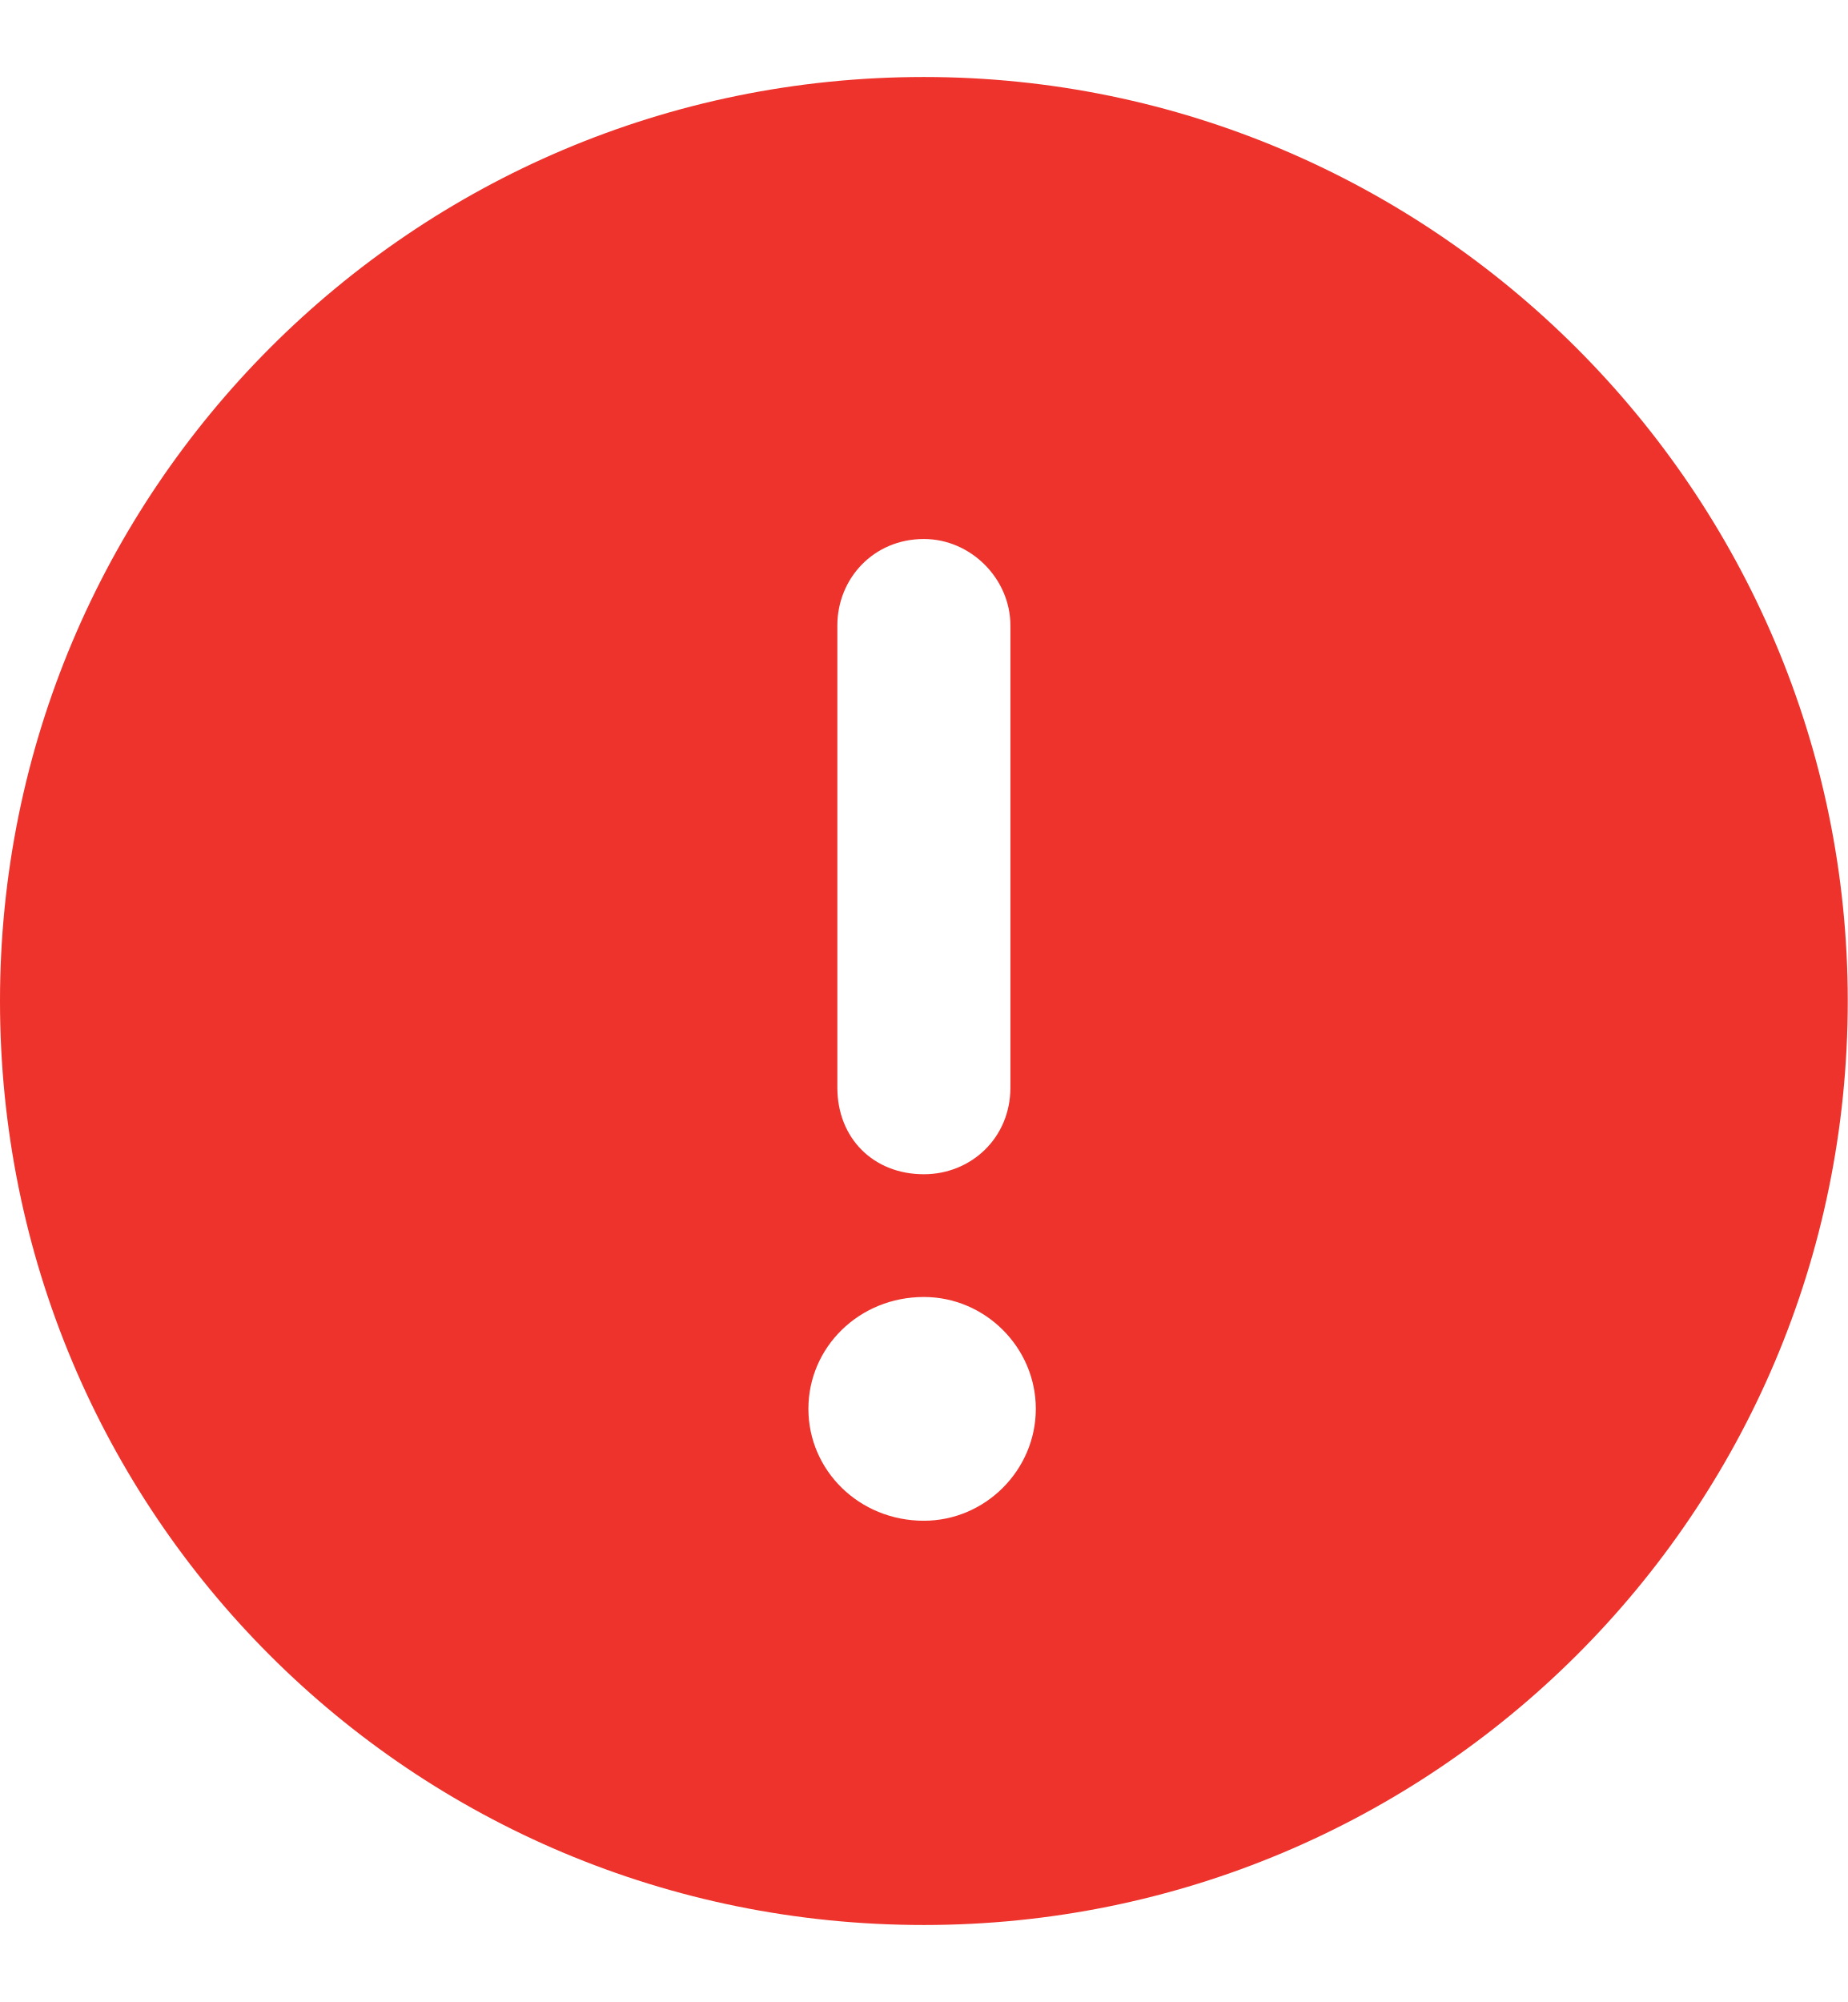
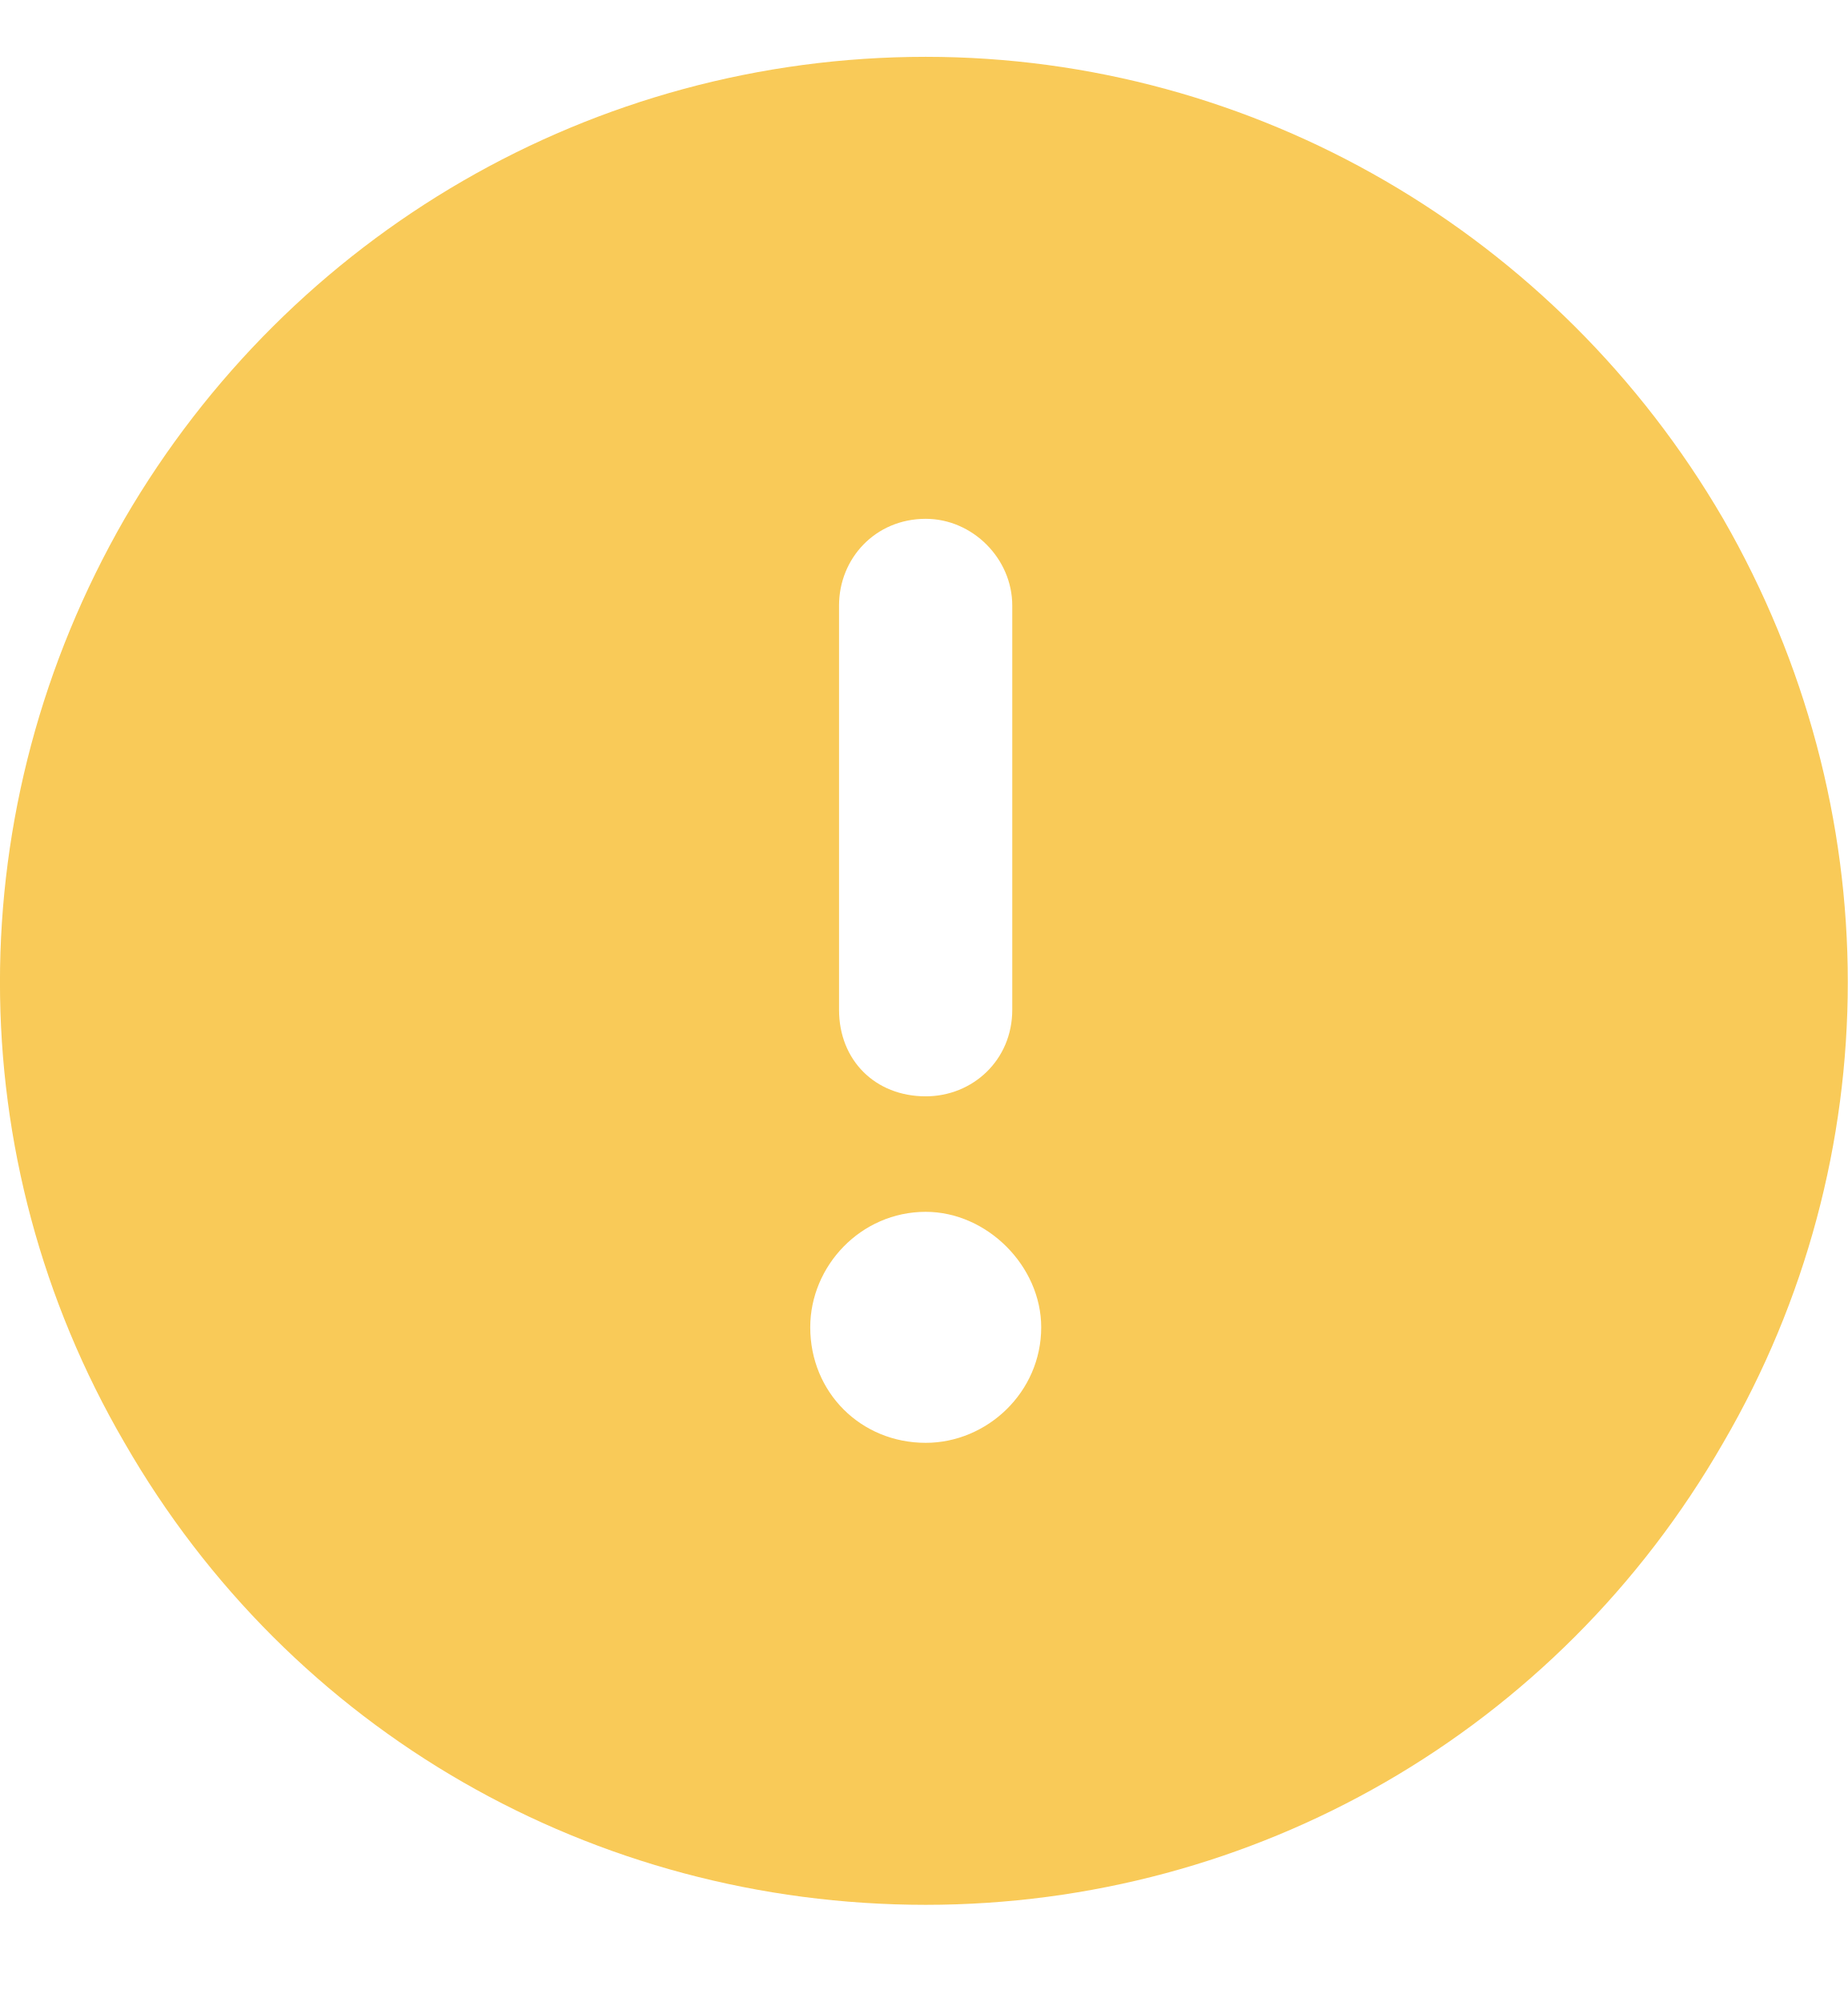
<svg xmlns="http://www.w3.org/2000/svg" width="12" height="13" viewBox="0 0 12 13" fill="none">
-   <path d="M6 0.5C9.305 0.5 12 3.195 12 6.5C12 9.828 9.305 12.5 6 12.5C2.672 12.5 0 9.828 0 6.5C0 3.195 2.672 0.5 6 0.5ZM5.438 4.062V7.062C5.438 7.391 5.672 7.625 6 7.625C6.305 7.625 6.562 7.391 6.562 7.062V4.062C6.562 3.758 6.305 3.5 6 3.5C5.672 3.5 5.438 3.758 5.438 4.062ZM6 9.875C6.398 9.875 6.727 9.547 6.727 9.148C6.727 8.75 6.398 8.422 6 8.422C5.578 8.422 5.25 8.75 5.25 9.148C5.25 9.547 5.578 9.875 6 9.875Z" fill="#ED332B" />
+   <path d="M6.012 12.369C3.855 12.369 1.887 11.244 0.809 9.369C-0.27 7.518 -0.27 5.244 0.809 3.369C1.887 1.518 3.855 0.369 6.012 0.369C8.145 0.369 10.113 1.518 11.191 3.369C12.27 5.244 12.27 7.518 11.191 9.369C10.113 11.244 8.145 12.369 6.012 12.369ZM6.012 3.369C5.684 3.369 5.449 3.627 5.449 3.932V6.557C5.449 6.885 5.684 7.119 6.012 7.119C6.316 7.119 6.574 6.885 6.574 6.557V3.932C6.574 3.627 6.316 3.369 6.012 3.369ZM5.262 8.619C5.262 9.041 5.59 9.369 6.012 9.369C6.41 9.369 6.762 9.041 6.762 8.619C6.762 8.221 6.41 7.869 6.012 7.869C5.59 7.869 5.262 8.221 5.262 8.619Z" fill="#F9CA58" />
</svg>
